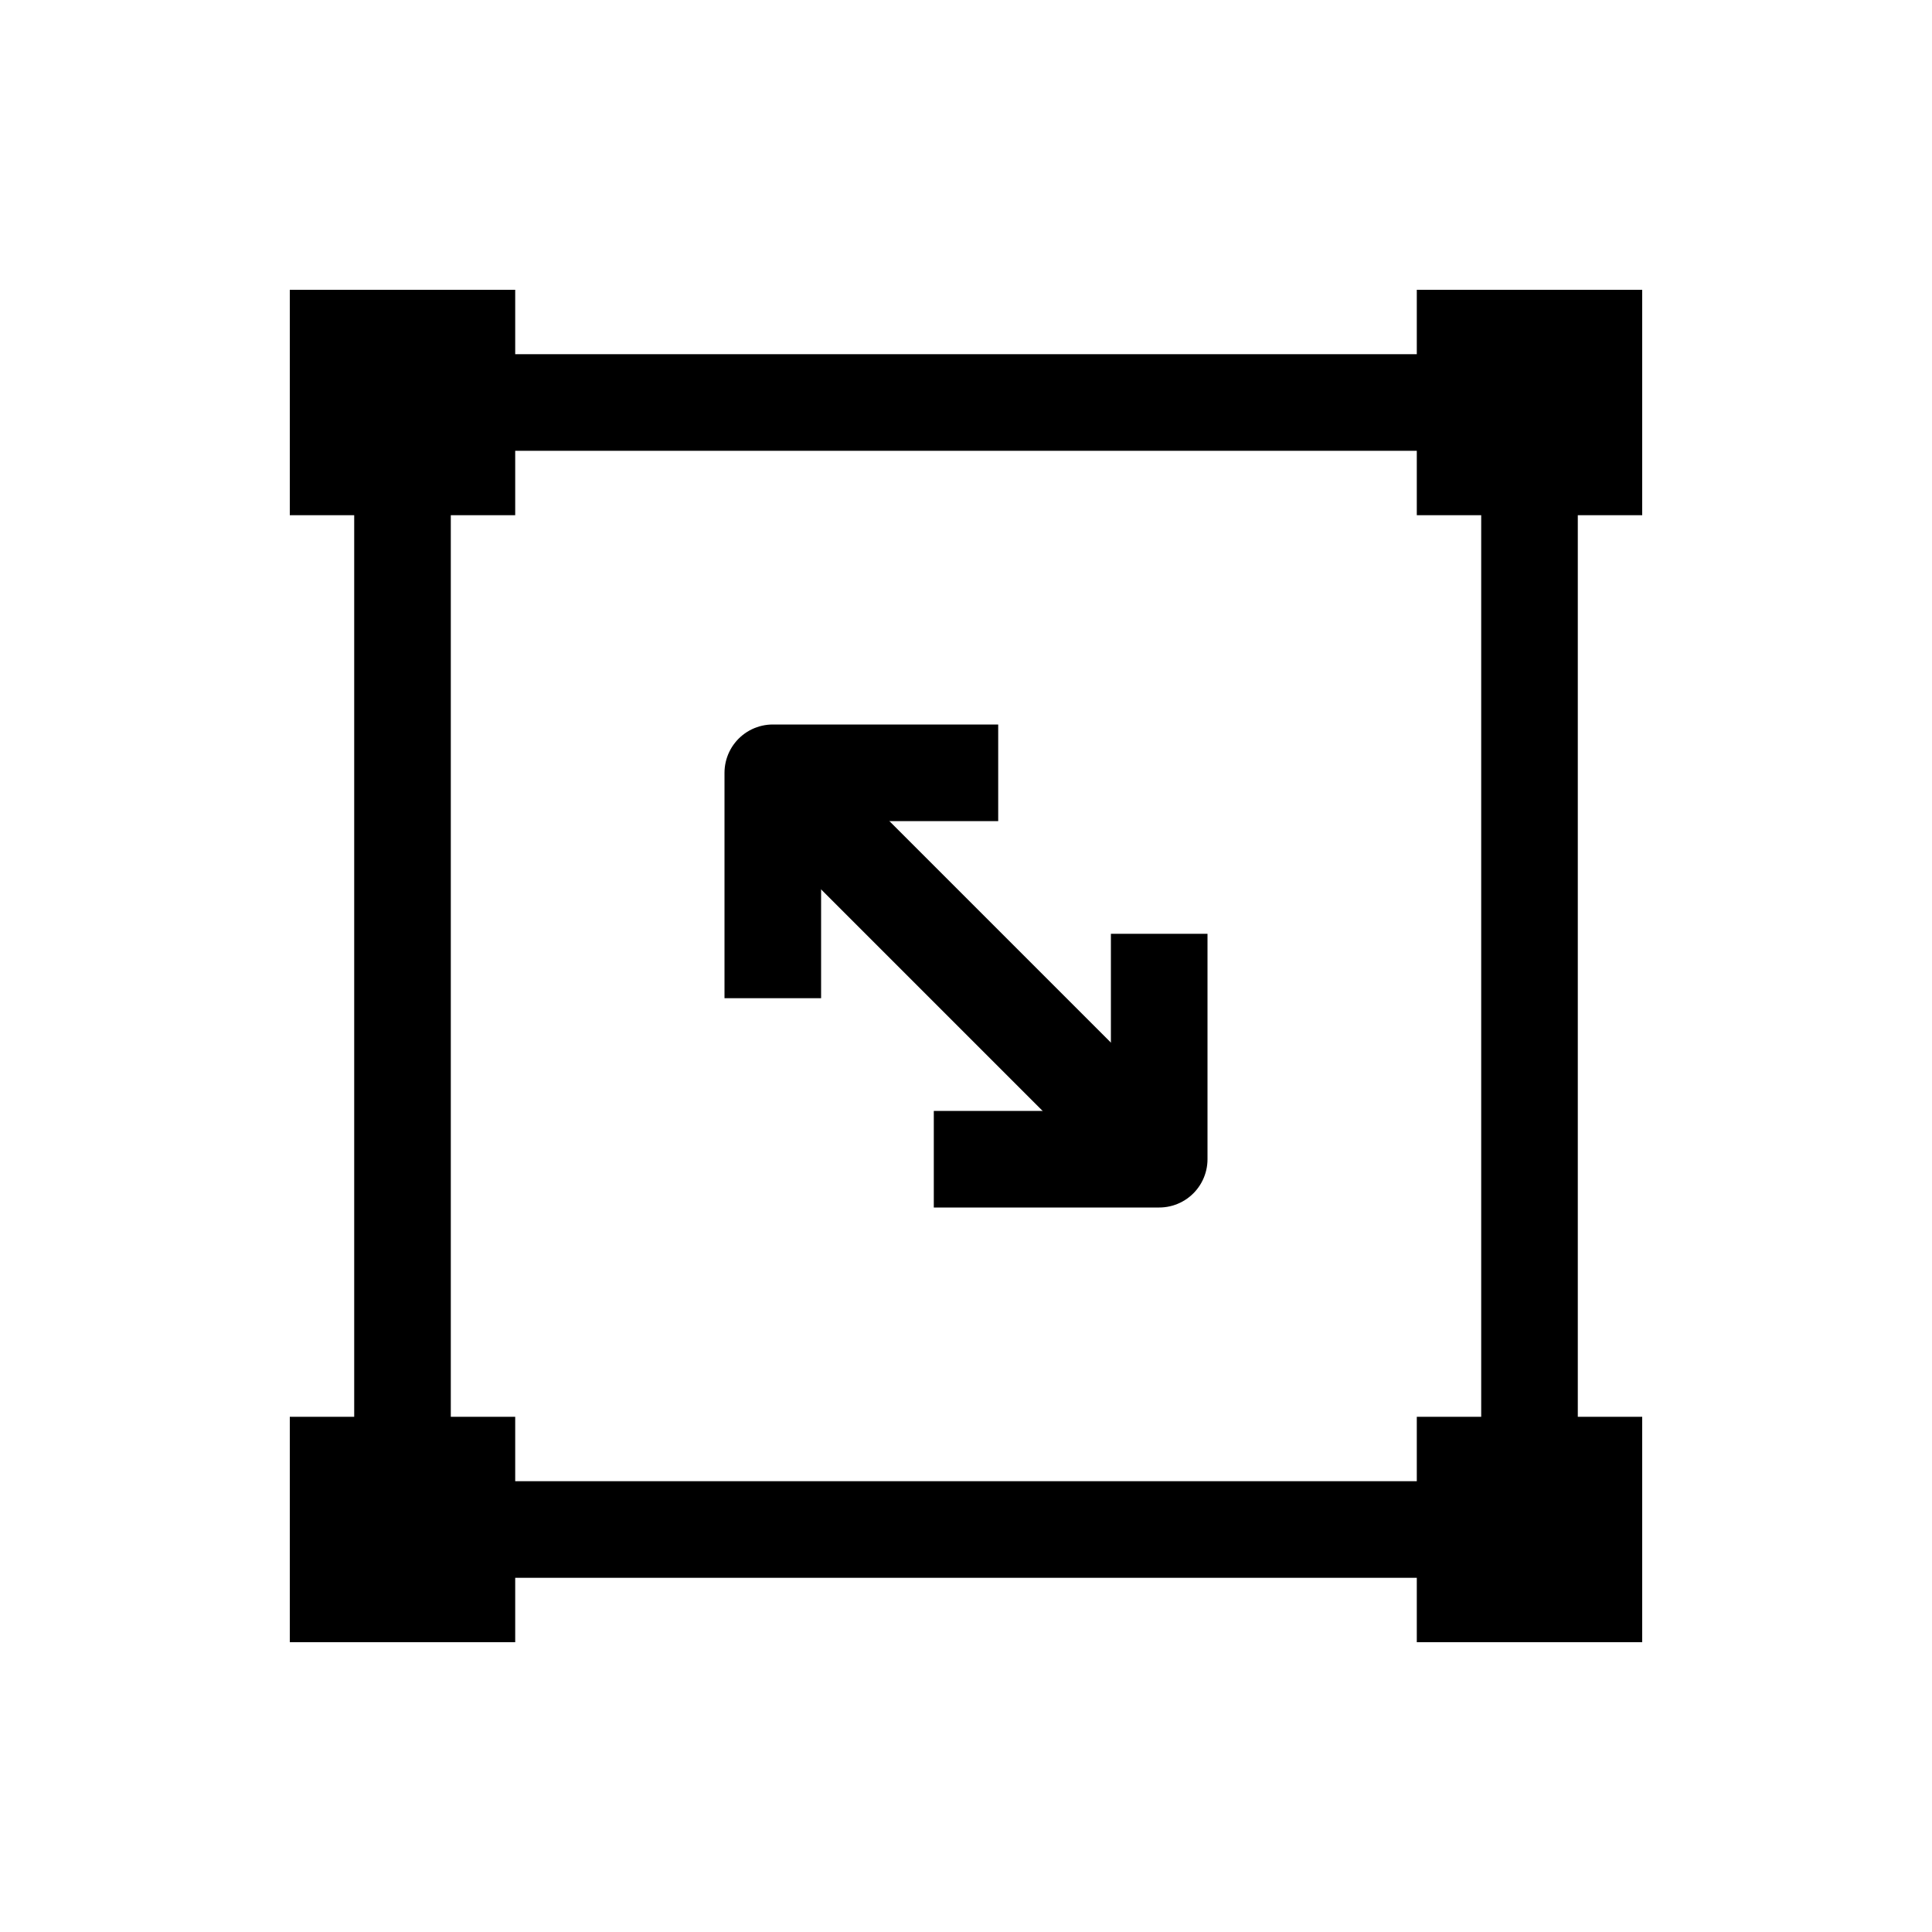
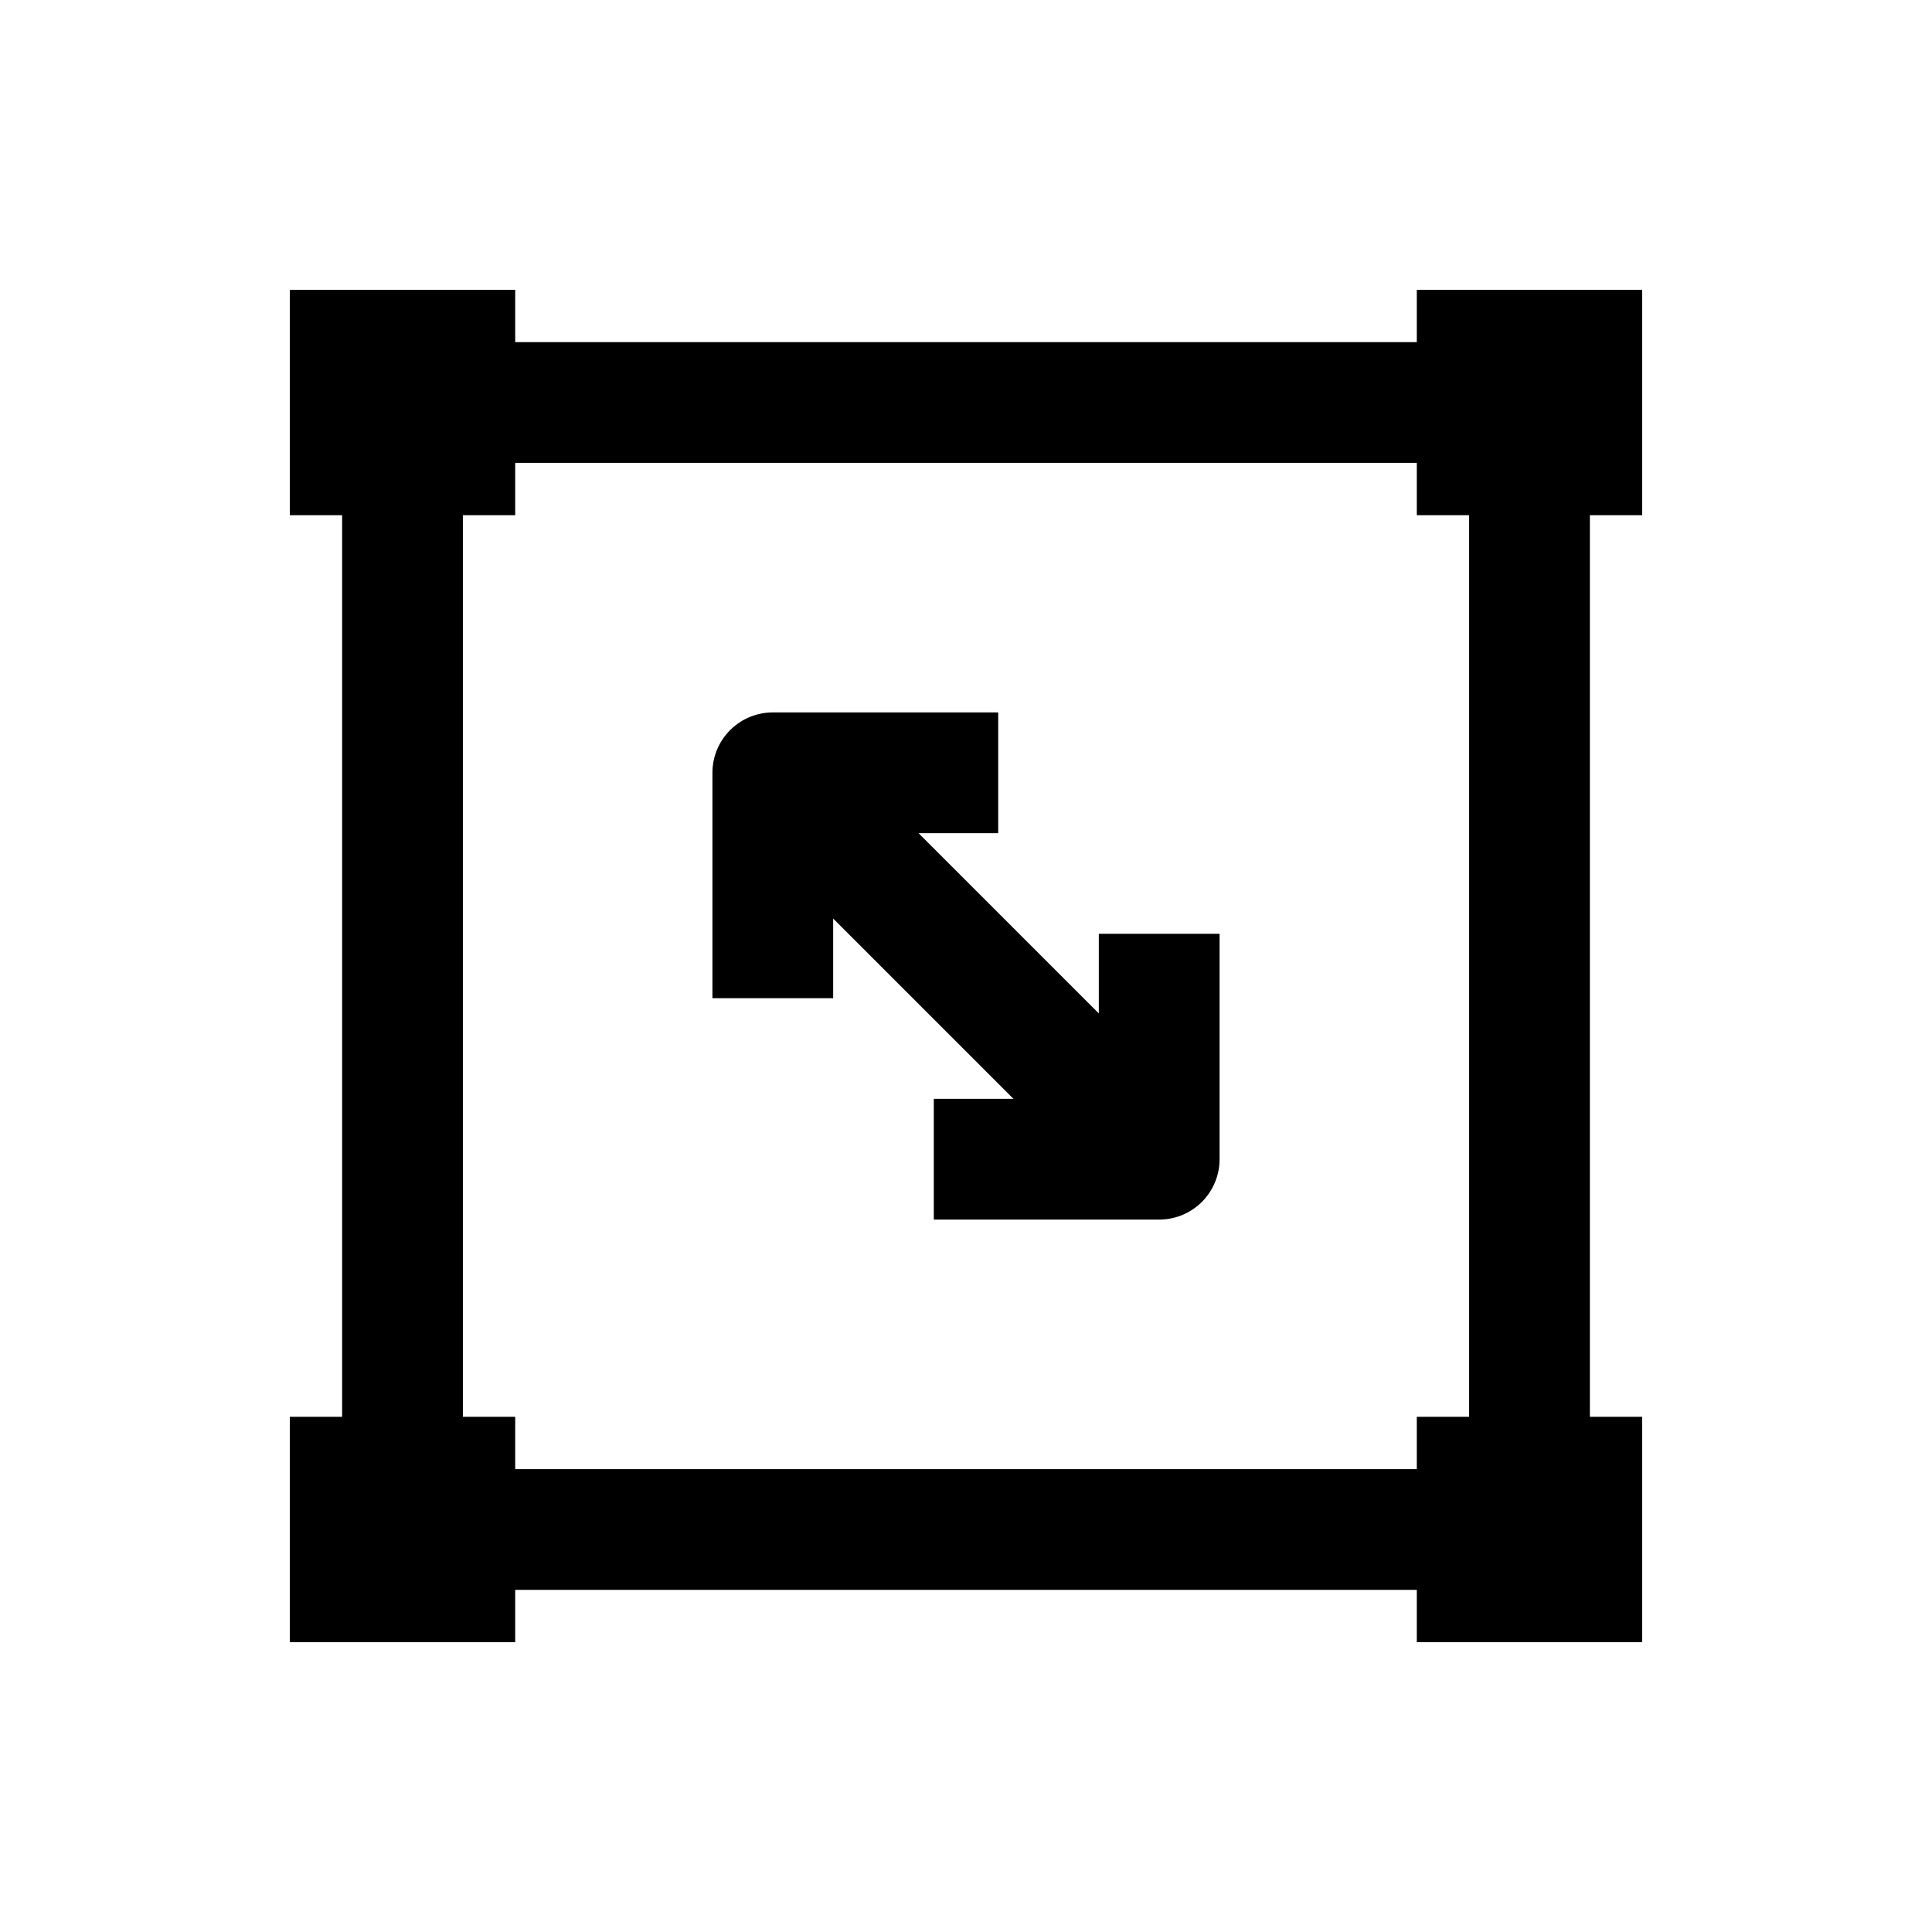
- <svg xmlns="http://www.w3.org/2000/svg" viewBox="0 0 24 24" width="24" height="24" fill="none" stroke="currentColor" stroke-width="1.2" stroke-linejoin="round">
+ <svg xmlns="http://www.w3.org/2000/svg" viewBox="0 0 24 24" width="24" height="24" fill="none" stroke="currentColor" stroke-width="1.5" stroke-linejoin="round">
  <path d="M5 5h14v14H5z" />
  <path d="M9.6 9.6l4.8 4.8" />
  <path d="M9.6 12.4V9.6h2.8" />
  <path d="M14.4 11.6v2.8h-2.8" />
  <g fill="currentColor" stroke="none">
    <rect x="3.6" y="3.6" width="2.8" height="2.8" />
    <rect x="17.6" y="3.6" width="2.8" height="2.8" />
    <rect x="3.6" y="17.6" width="2.8" height="2.8" />
    <rect x="17.6" y="17.6" width="2.8" height="2.8" />
  </g>
</svg>
